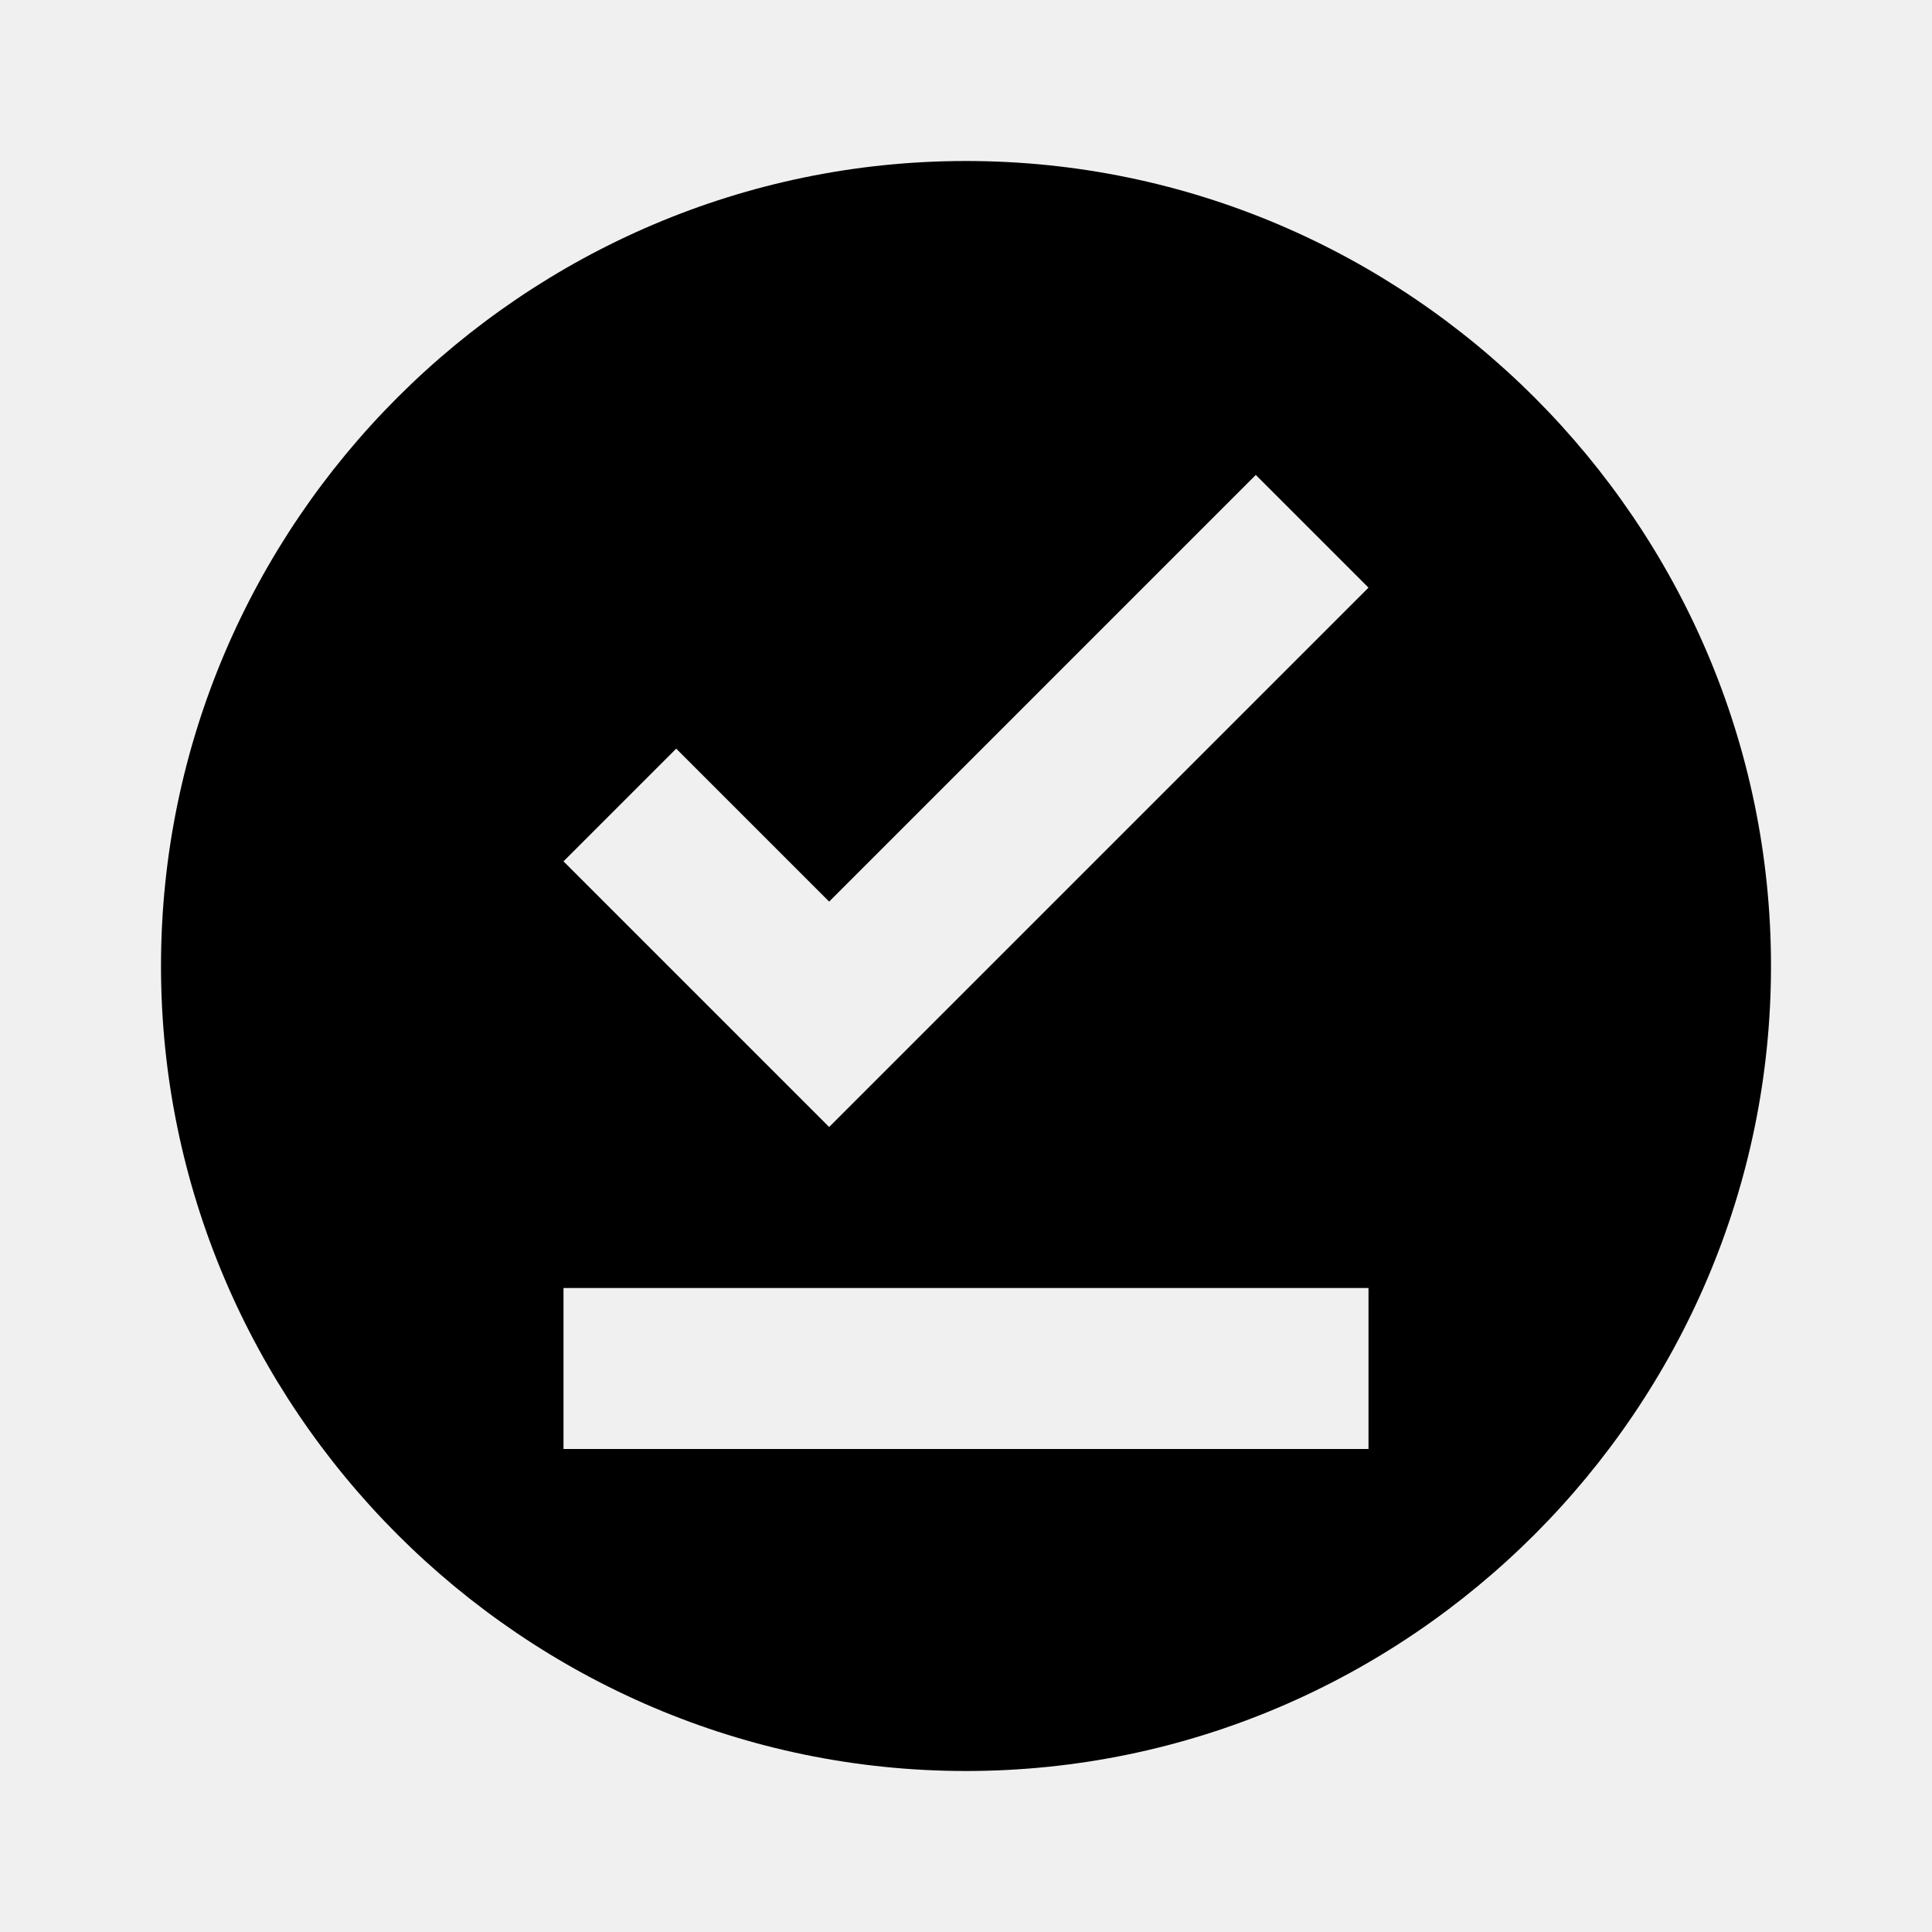
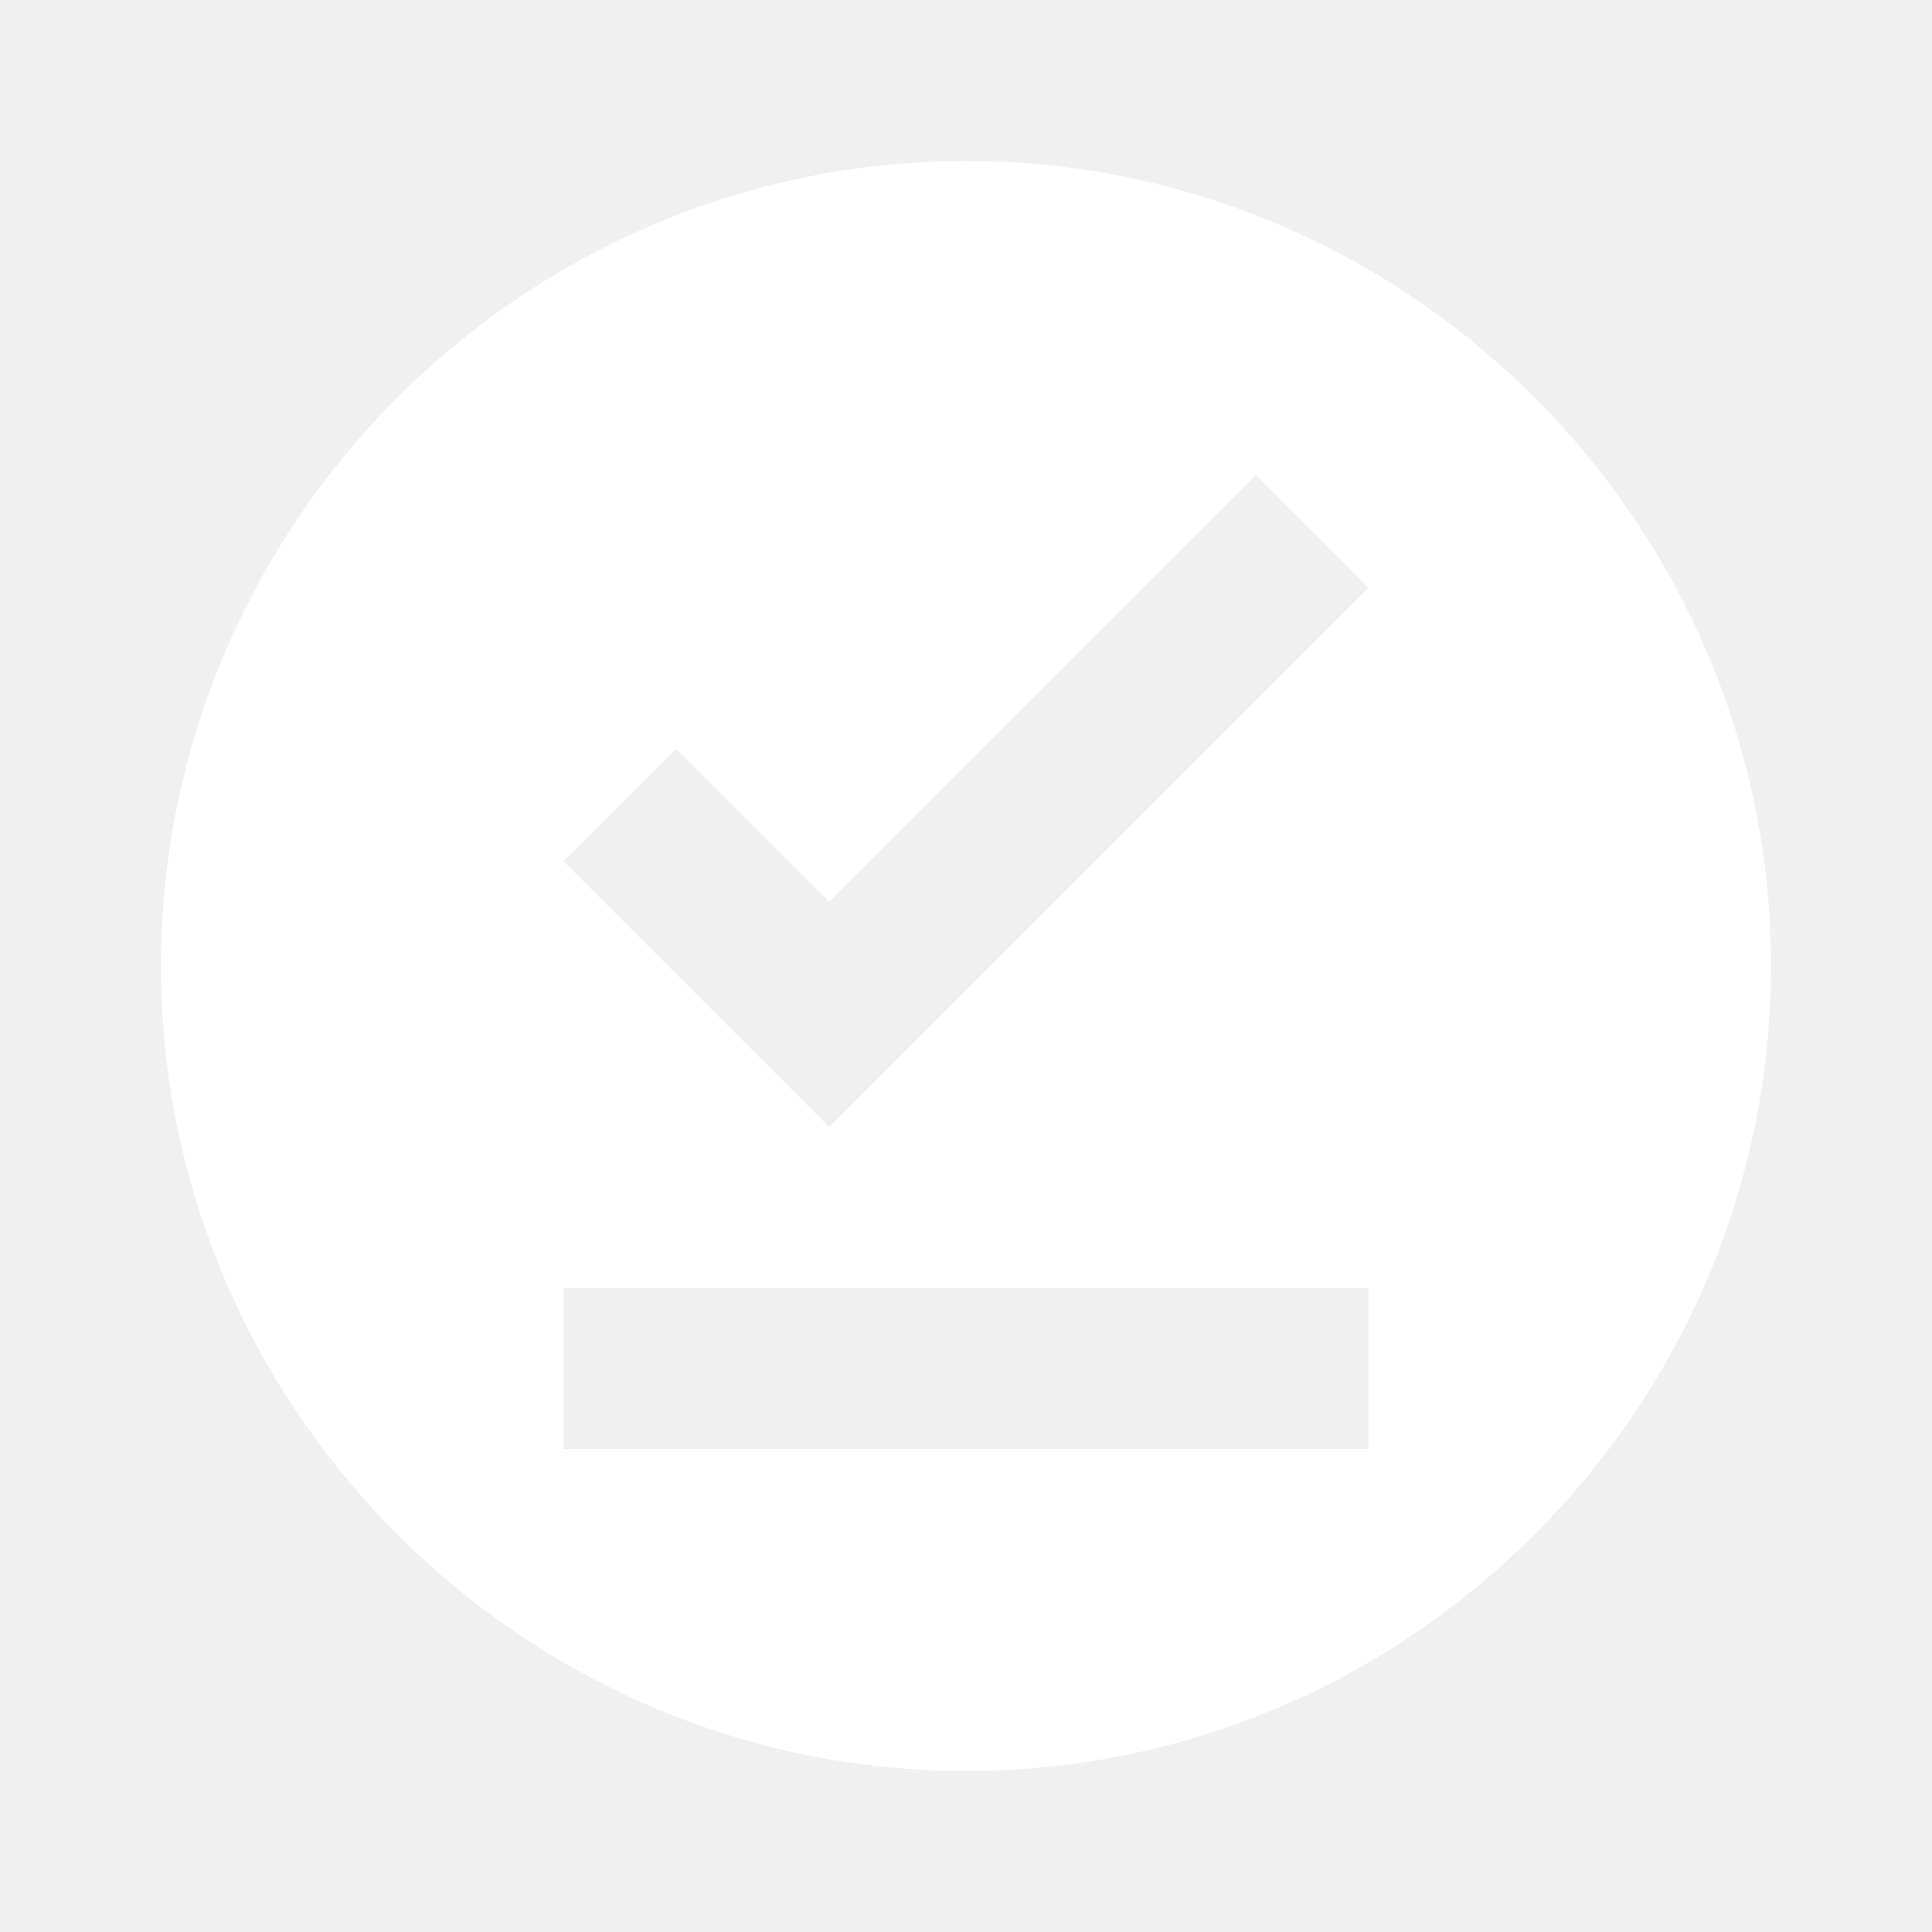
- <svg xmlns="http://www.w3.org/2000/svg" viewBox="0 0 24 24" width="24" height="24">
+ <svg xmlns="http://www.w3.org/2000/svg" viewBox="0 0 24 24" width="24" height="24" fill="#FFFFFF">
  <path d="M12 2C6.5 2 2 6.5 2 12s4.5 10 10 10 10-4.5 10-10S17.5 2 12 2zm5 16H7v-2h10v2zm-6.7-4L7 10.7l1.4-1.4 1.9 1.9 5.3-5.3L17 7.3 10.3 14z" />
</svg>
